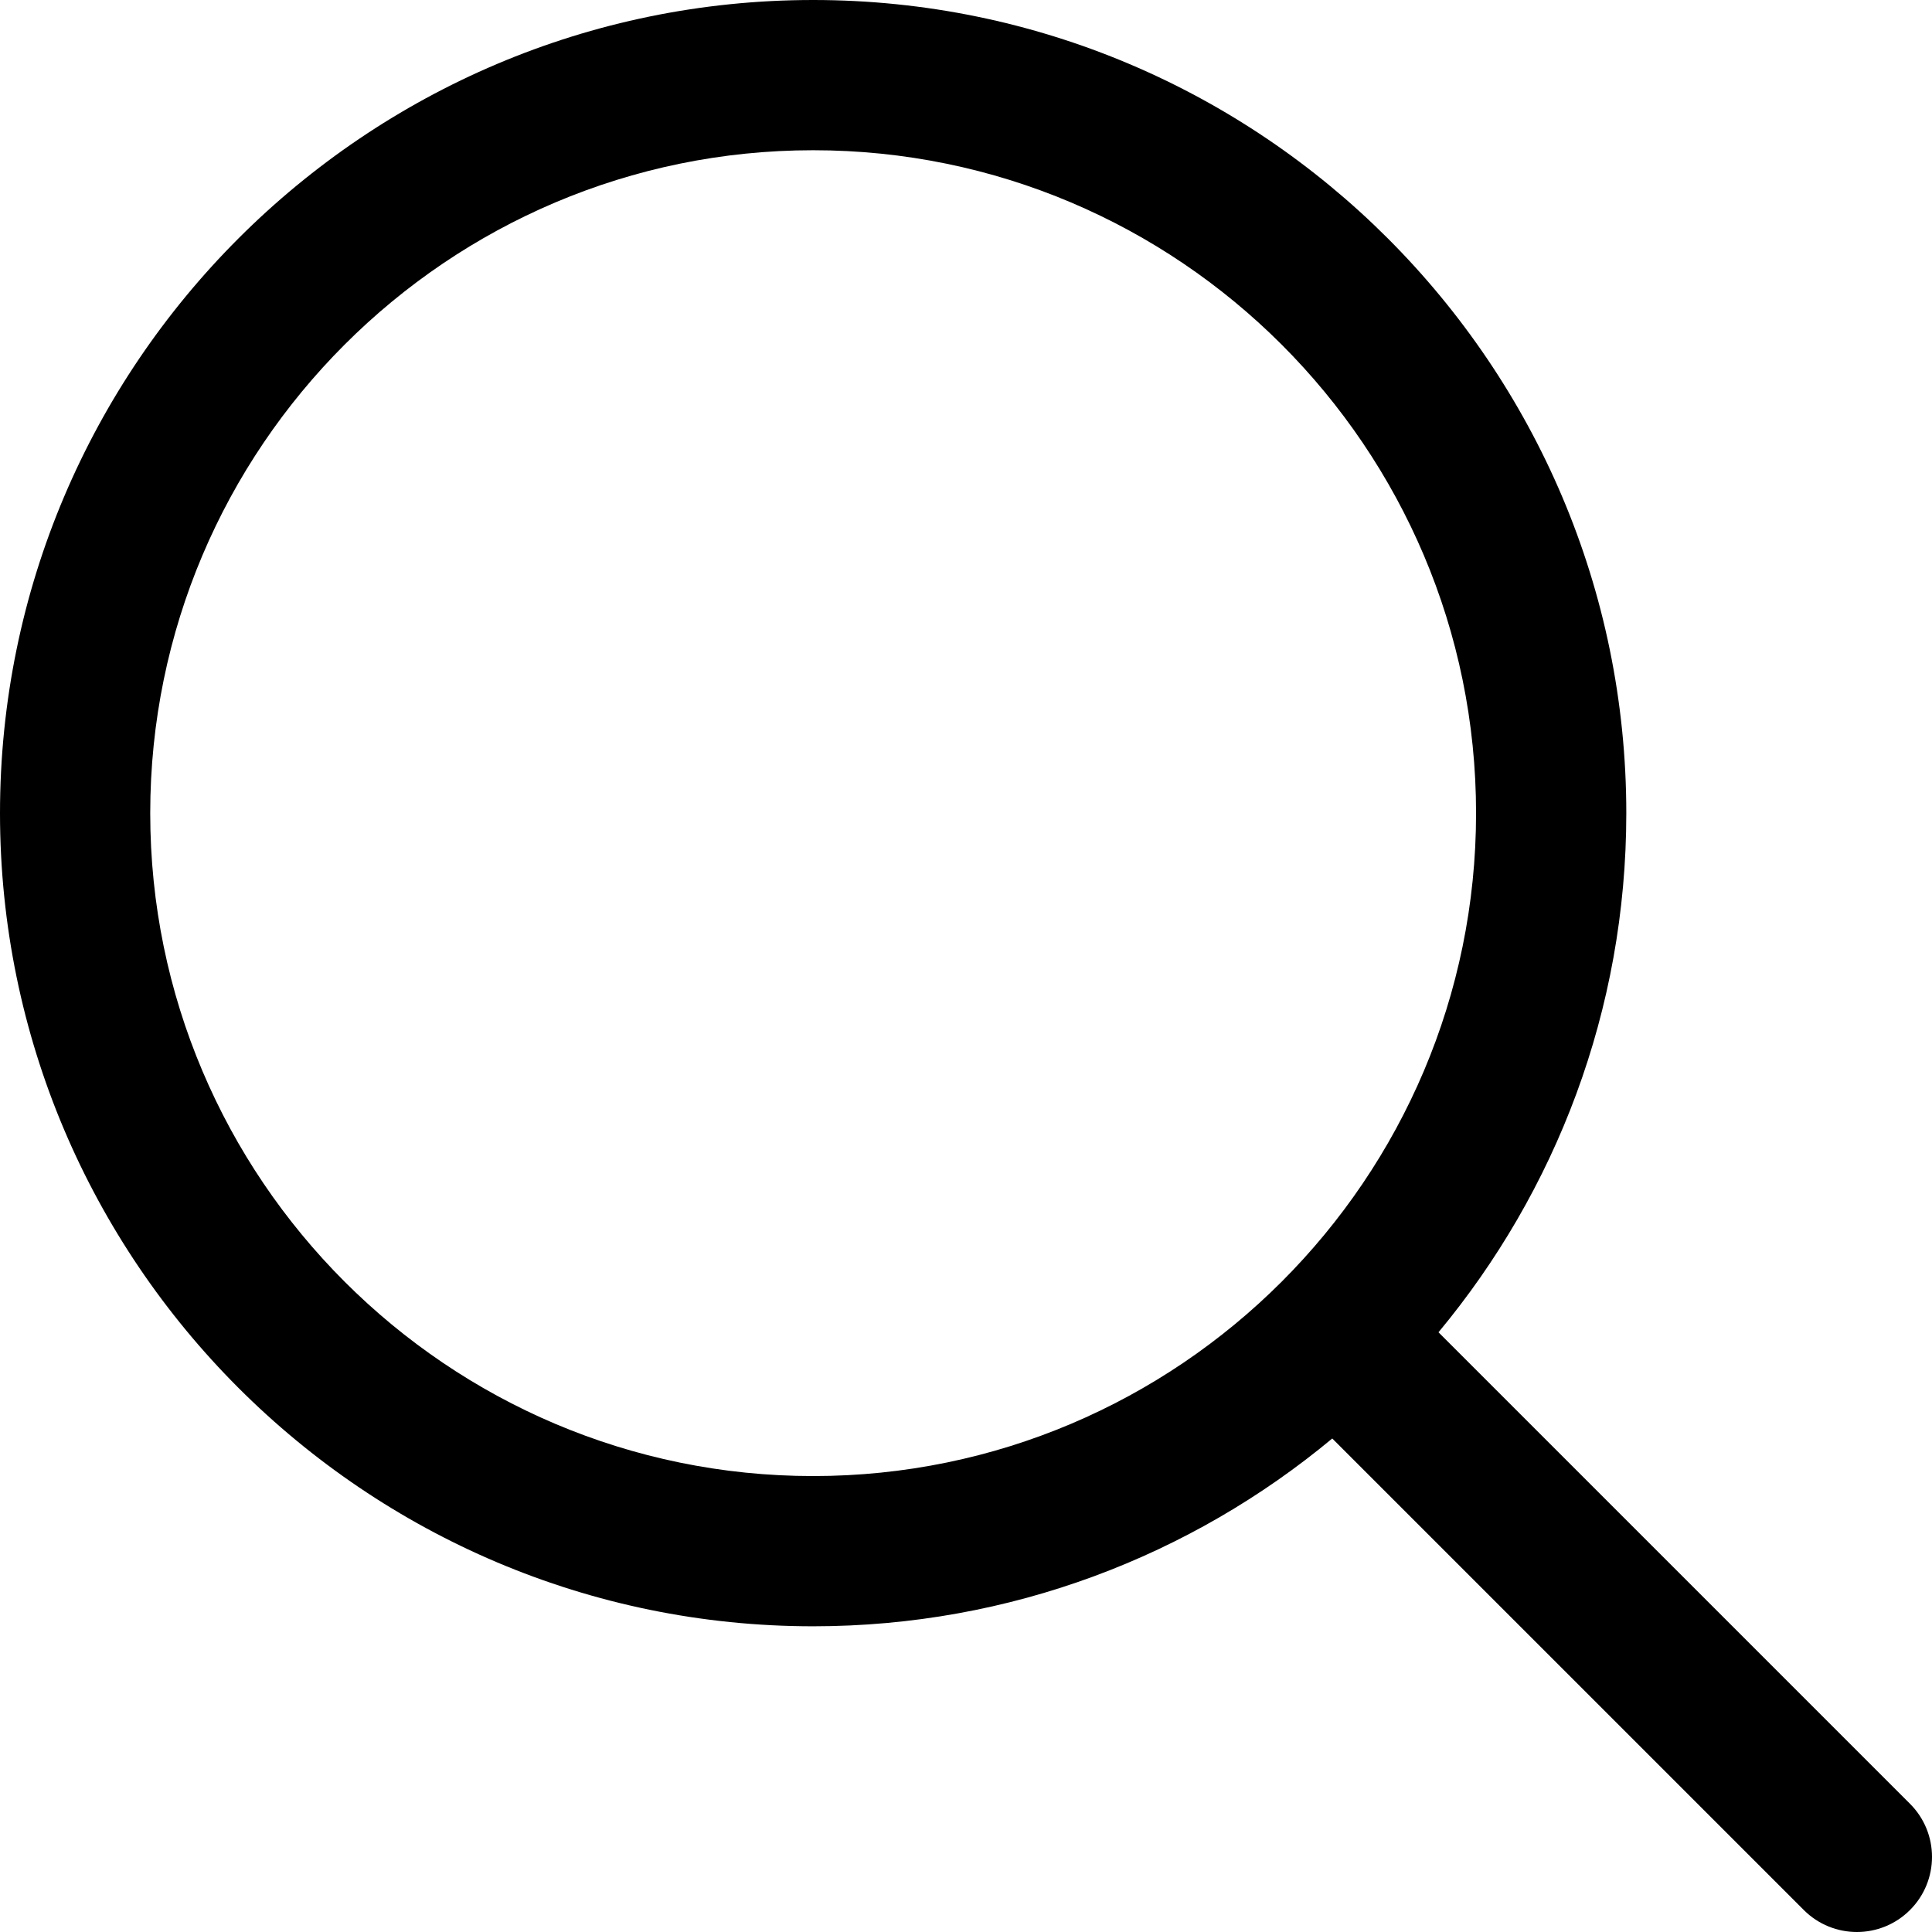
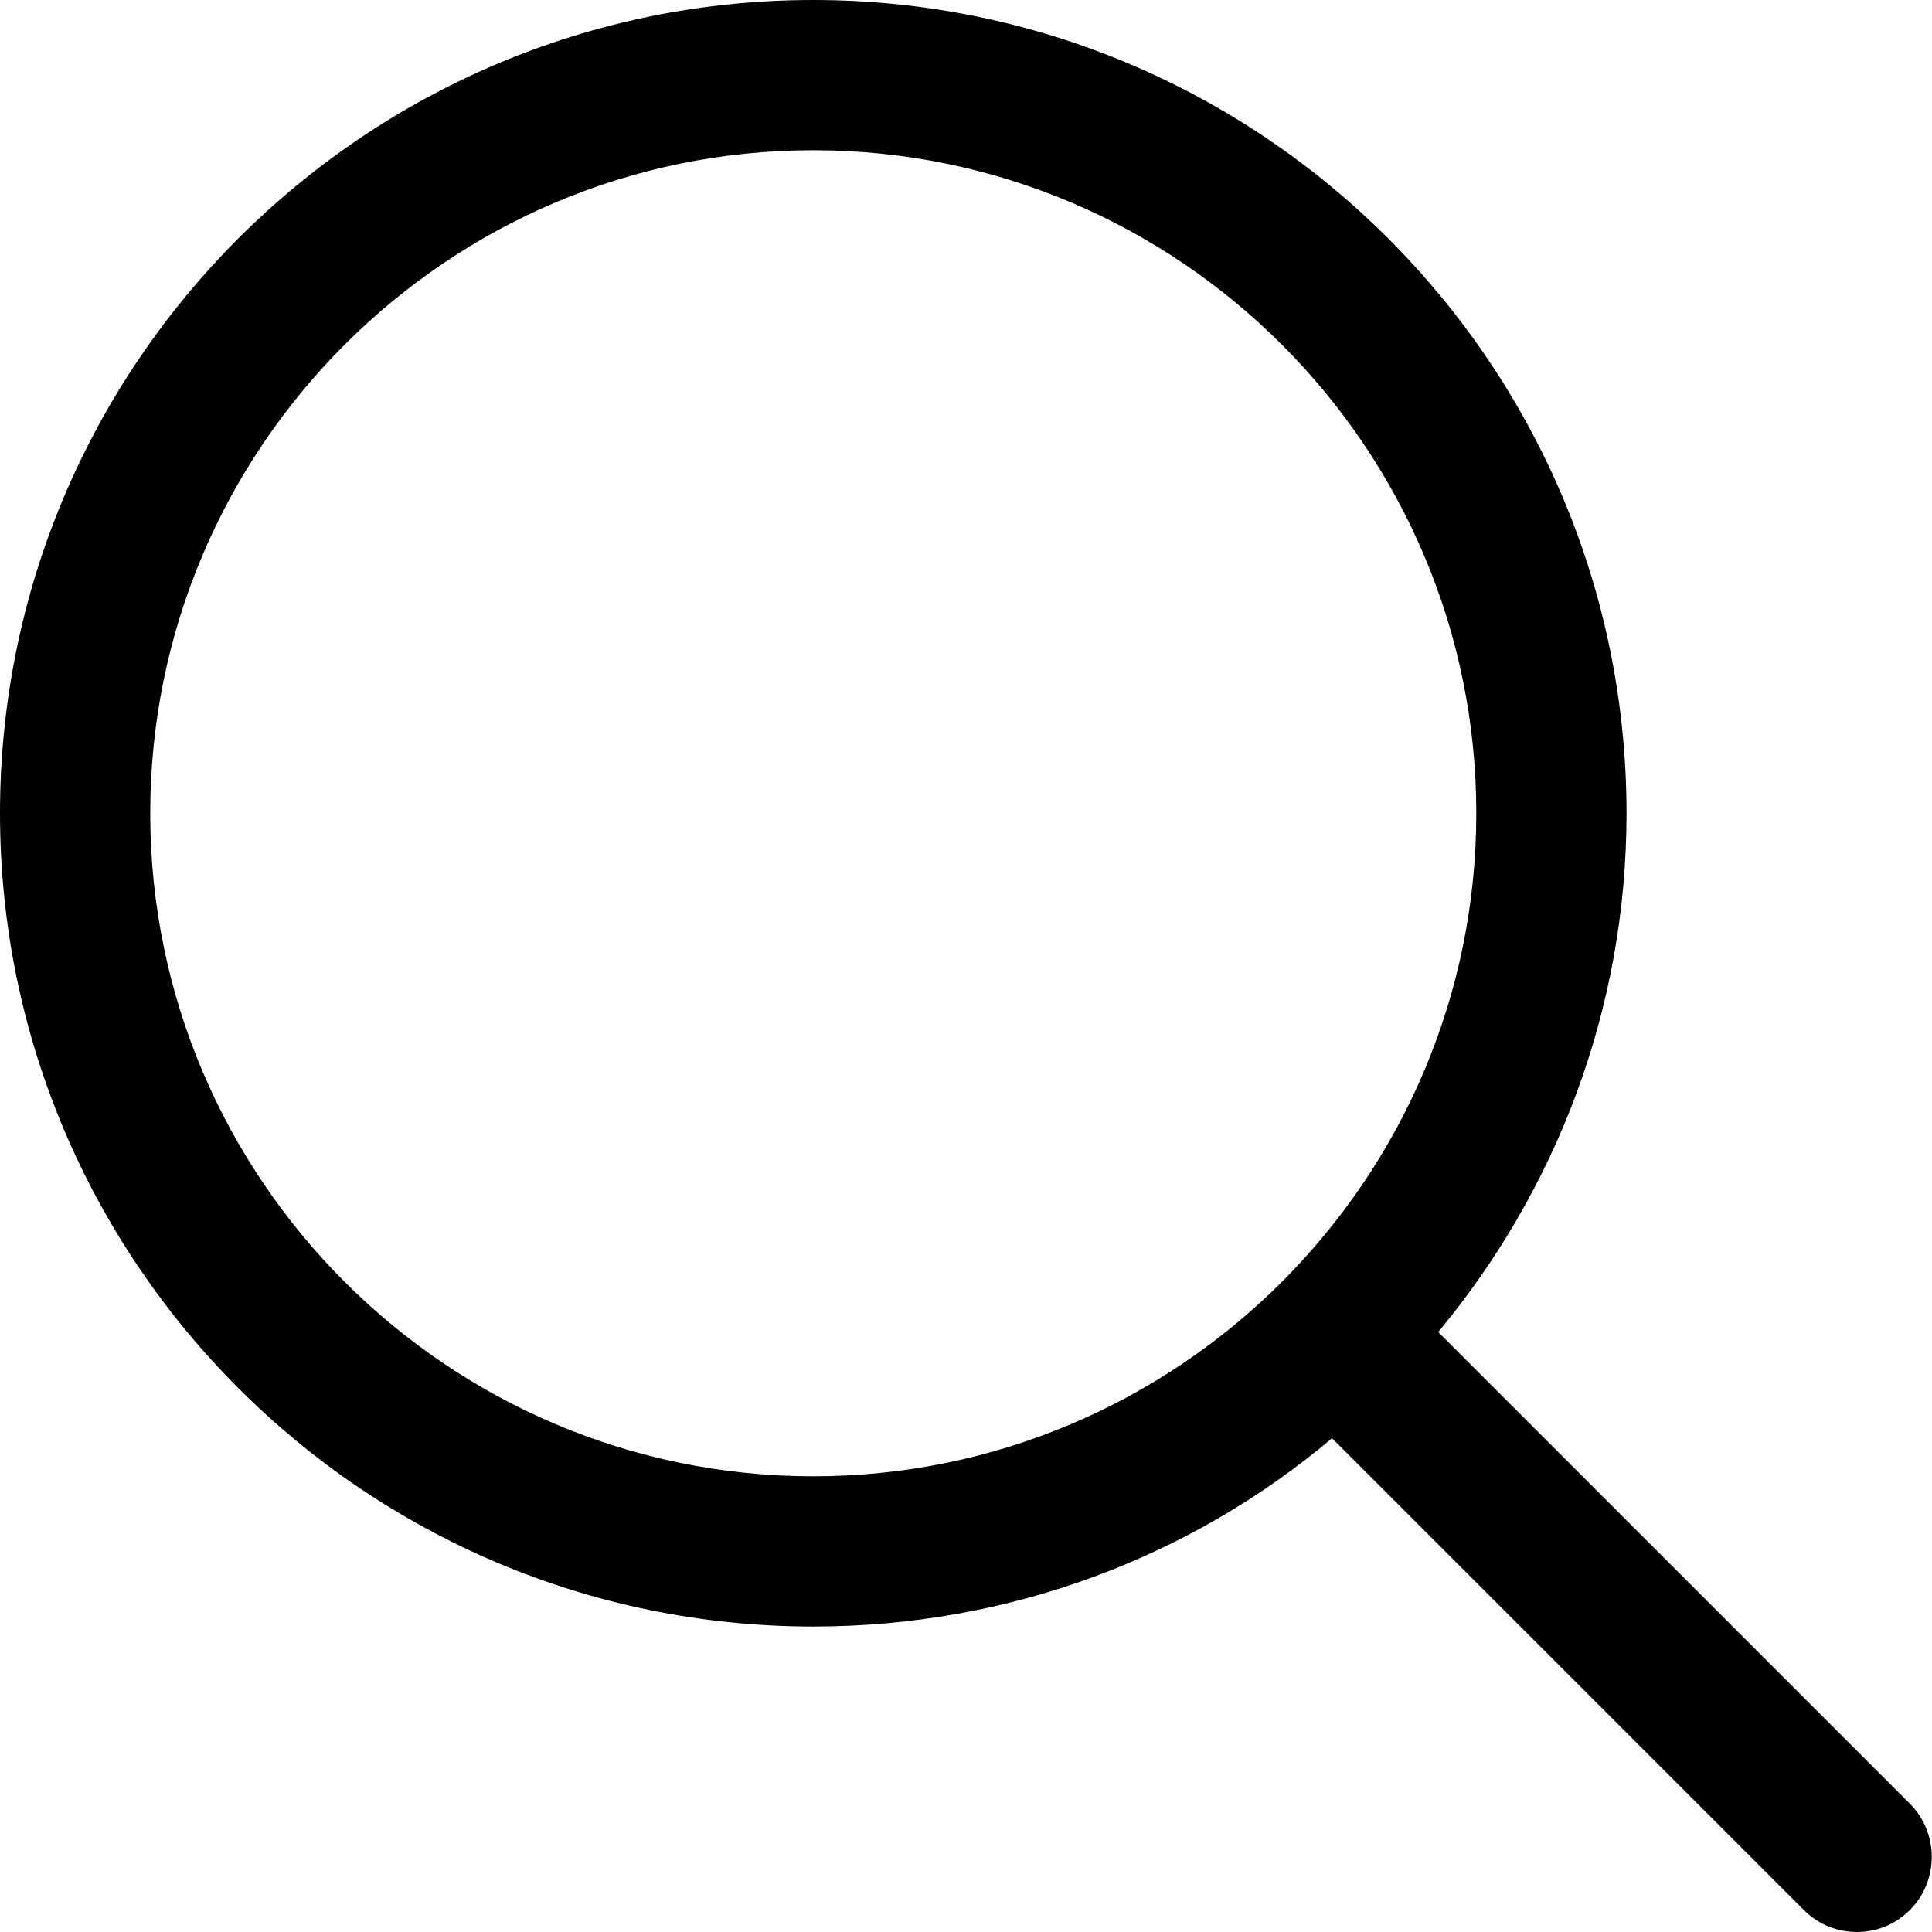
- <svg xmlns="http://www.w3.org/2000/svg" version="1.1" id="Capa_1" x="0px" y="0px" viewBox="0 0 192.904 192.904" style="enable-background:new 0 0 192.904 192.904;" xml:space="preserve">
-   <path d="M190.707,180.101l-47.078-47.077c11.702-14.072,18.752-32.142,18.752-51.831C162.381,36.423,125.959,0,81.191,0  C36.422,0,0,36.423,0,81.193c0,44.767,36.422,81.187,81.191,81.187c19.688,0,37.759-7.049,51.831-18.751l47.079,47.078  c1.464,1.465,3.384,2.197,5.303,2.197c1.919,0,3.839-0.732,5.304-2.197C193.637,187.778,193.637,183.03,190.707,180.101z M15,81.193  C15,44.694,44.693,15,81.191,15c36.497,0,66.189,29.694,66.189,66.193c0,36.496-29.692,66.187-66.189,66.187  C44.693,147.38,15,117.689,15,81.193z" />
-   <g>
- </g>
-   <g>
- </g>
-   <g>
- </g>
-   <g>
- </g>
-   <g>
- </g>
-   <g>
- </g>
-   <g>
- </g>
-   <g>
- </g>
-   <g>
- </g>
-   <g>
- </g>
-   <g>
- </g>
-   <g>
- </g>
-   <g>
- </g>
-   <g>
- </g>
-   <g>
- </g>
+ <svg xmlns="http://www.w3.org/2000/svg" viewBox="0 0 192.9 192.9">
+   <path d="M190.7 180.1l-47.1-47.1c11.7-14.1 18.8-32.1 18.8-51.8C162.4 36.4 126 0 81.2 0 36.4 0 0 36.4 0 81.2c0 44.8 36.4 81.2 81.2 81.2 19.7 0 37.8-7 51.8-18.8l47.1 47.1c1.5 1.5 3.4 2.2 5.3 2.2 1.9 0 3.8-0.7 5.3-2.2C193.6 187.8 193.6 183 190.7 180.1zM15 81.2C15 44.7 44.7 15 81.2 15c36.5 0 66.2 29.7 66.2 66.2 0 36.5-29.7 66.2-66.2 66.2C44.7 147.4 15 117.7 15 81.2z" />
</svg>
